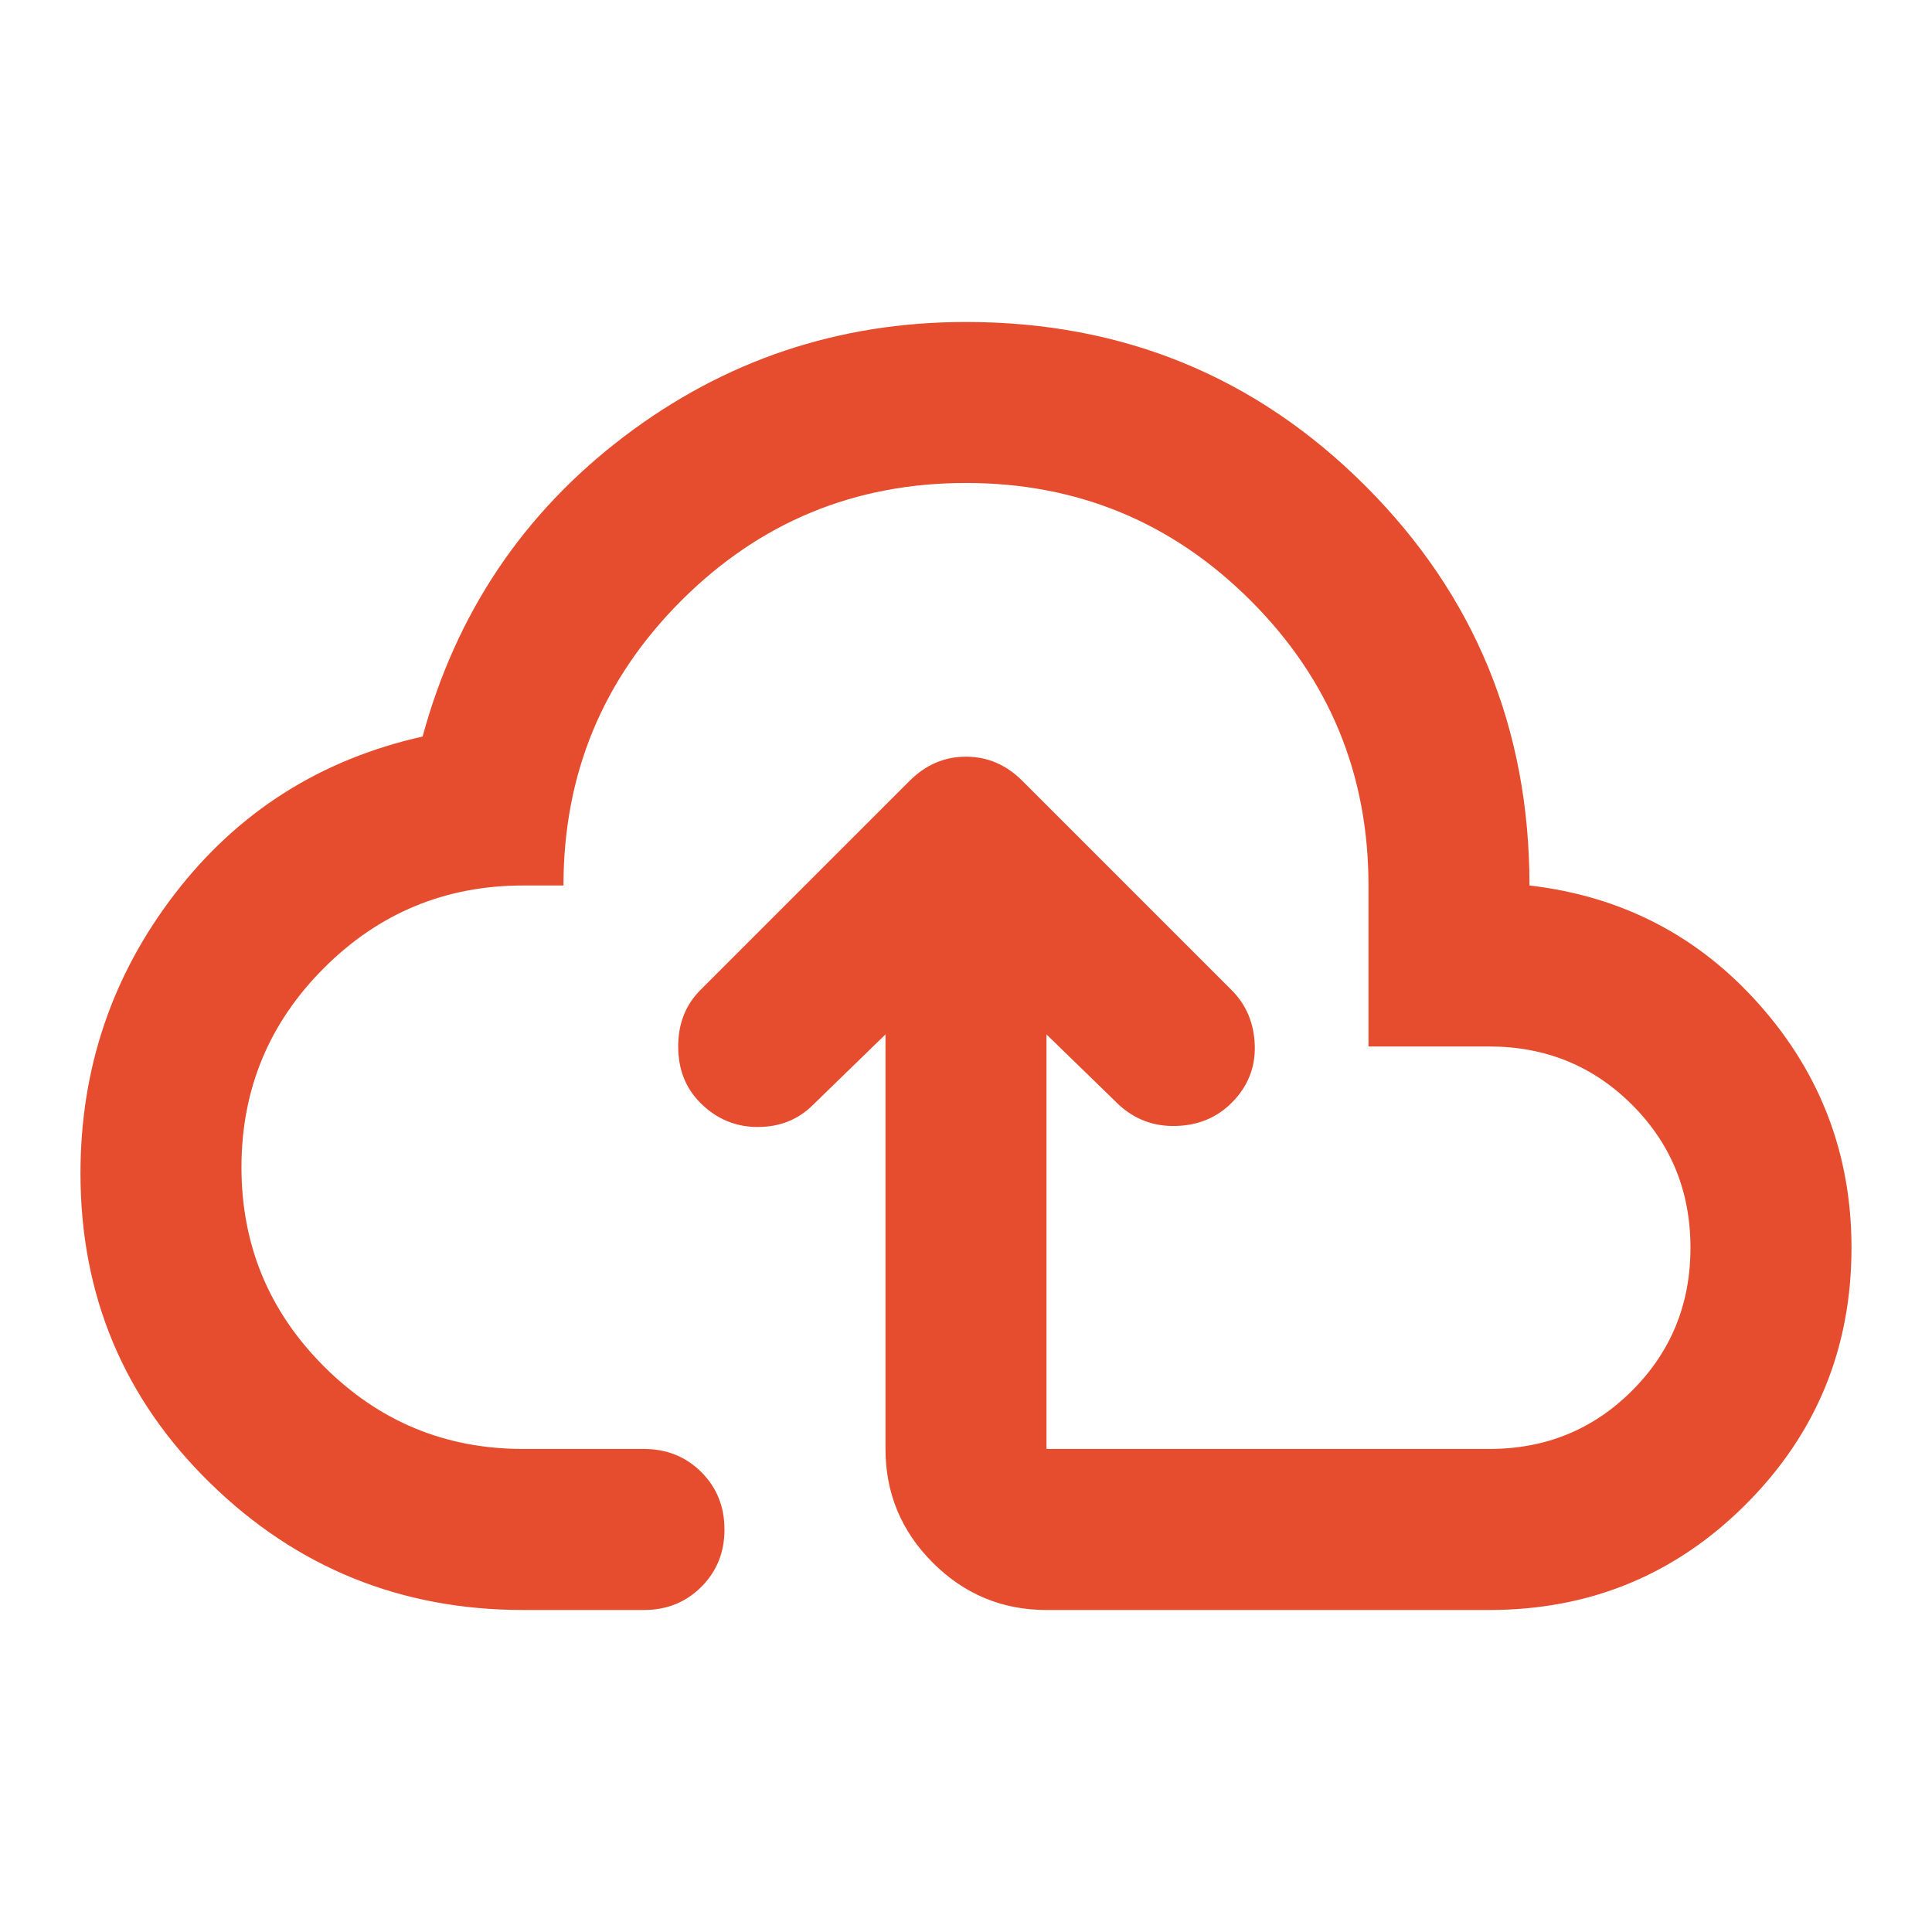
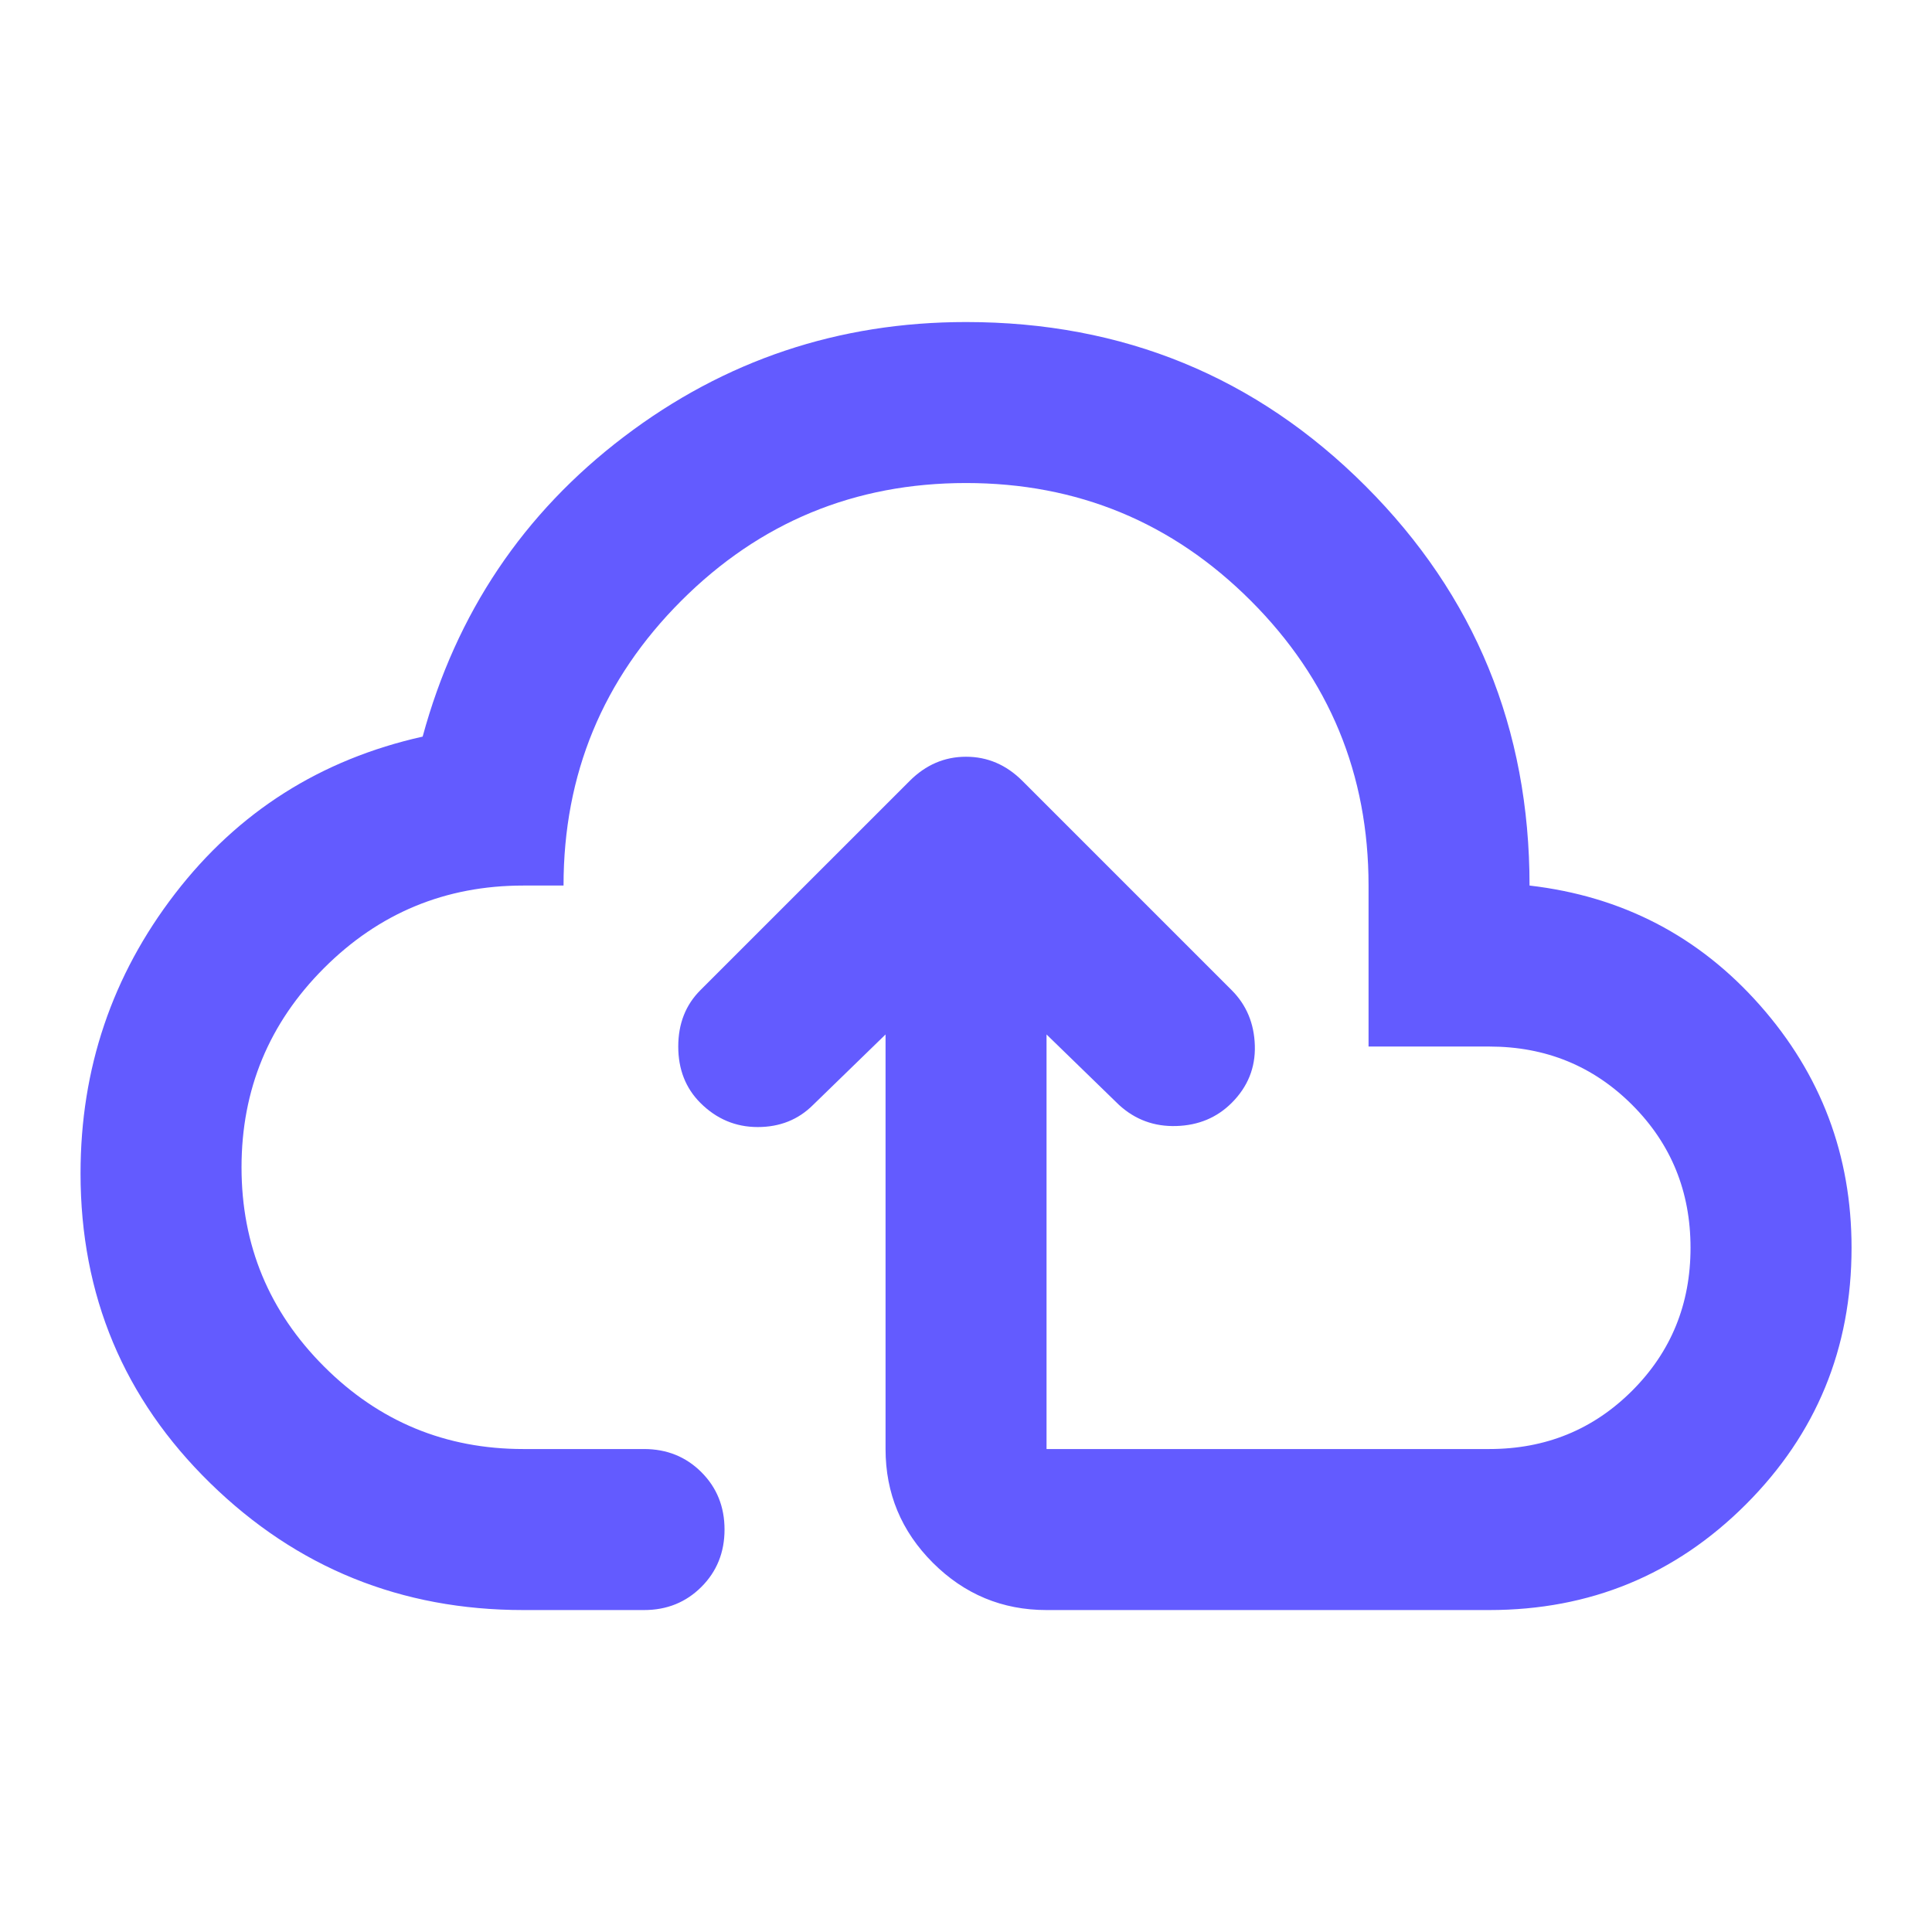
<svg xmlns="http://www.w3.org/2000/svg" width="64" height="64" viewBox="0 0 64 64" fill="none">
  <mask id="mask0_580_422" style="mask-type:alpha" maskUnits="userSpaceOnUse" x="0" y="0" width="64" height="64">
    <rect width="64" height="64" fill="#D9D9D9" />
  </mask>
  <g mask="url(#mask0_580_422)">
-     <path d="M29.333 34.266L26.933 36.599C26.444 37.088 25.833 37.333 25.099 37.333C24.366 37.333 23.733 37.066 23.199 36.533C22.71 36.044 22.466 35.422 22.466 34.666C22.466 33.91 22.71 33.288 23.199 32.799L30.133 25.866C30.666 25.333 31.288 25.066 31.999 25.066C32.711 25.066 33.333 25.333 33.866 25.866L40.799 32.799C41.288 33.288 41.544 33.899 41.566 34.633C41.588 35.366 41.333 35.999 40.799 36.533C40.31 37.022 39.699 37.277 38.966 37.299C38.233 37.322 37.599 37.088 37.066 36.599L34.666 34.266V47.999H49.333C51.199 47.999 52.777 47.355 54.066 46.066C55.355 44.777 55.999 43.199 55.999 41.333C55.999 39.466 55.355 37.888 54.066 36.599C52.777 35.31 51.199 34.666 49.333 34.666H45.333V29.333C45.333 25.644 44.033 22.499 41.433 19.899C38.833 17.299 35.688 15.999 31.999 15.999C28.311 15.999 25.166 17.299 22.566 19.899C19.966 22.499 18.666 25.644 18.666 29.333H17.333C14.755 29.333 12.555 30.244 10.733 32.066C8.91 33.888 7.999 36.088 7.999 38.666C7.999 41.244 8.91 43.444 10.733 45.266C12.555 47.088 14.755 47.999 17.333 47.999H21.333C22.088 47.999 22.722 48.255 23.233 48.766C23.744 49.277 23.999 49.91 23.999 50.666C23.999 51.422 23.744 52.055 23.233 52.566C22.722 53.077 22.088 53.333 21.333 53.333H17.333C13.288 53.333 9.833 51.933 6.966 49.133C4.099 46.333 2.666 42.91 2.666 38.866C2.666 35.399 3.71 32.31 5.799 29.599C7.888 26.888 10.622 25.155 13.999 24.399C15.111 20.311 17.333 16.999 20.666 14.466C23.999 11.933 27.777 10.666 31.999 10.666C37.199 10.666 41.611 12.477 45.233 16.099C48.855 19.722 50.666 24.133 50.666 29.333C53.733 29.688 56.277 31.011 58.299 33.299C60.322 35.588 61.333 38.266 61.333 41.333C61.333 44.666 60.166 47.499 57.833 49.833C55.499 52.166 52.666 53.333 49.333 53.333H34.666C33.199 53.333 31.944 52.81 30.899 51.766C29.855 50.722 29.333 49.466 29.333 47.999V34.266Z" fill="#E54D2E" />
+     <path d="M29.335 34.268L26.935 36.601C26.446 37.09 25.835 37.335 25.101 37.335C24.368 37.335 23.735 37.068 23.201 36.535C22.712 36.046 22.468 35.423 22.468 34.668C22.468 33.912 22.712 33.29 23.201 32.801L30.135 25.868C30.668 25.335 31.29 25.068 32.001 25.068C32.712 25.068 33.335 25.335 33.868 25.868L40.801 32.801C41.29 33.29 41.546 33.901 41.568 34.635C41.59 35.368 41.335 36.001 40.801 36.535C40.312 37.023 39.701 37.279 38.968 37.301C38.235 37.324 37.601 37.09 37.068 36.601L34.668 34.268V48.001H49.335C51.201 48.001 52.779 47.357 54.068 46.068C55.357 44.779 56.001 43.201 56.001 41.335C56.001 39.468 55.357 37.89 54.068 36.601C52.779 35.312 51.201 34.668 49.335 34.668H45.335V29.335C45.335 25.646 44.035 22.501 41.435 19.901C38.835 17.301 35.69 16.001 32.001 16.001C28.312 16.001 25.168 17.301 22.568 19.901C19.968 22.501 18.668 25.646 18.668 29.335H17.335C14.757 29.335 12.557 30.246 10.735 32.068C8.912 33.89 8.001 36.09 8.001 38.668C8.001 41.246 8.912 43.446 10.735 45.268C12.557 47.09 14.757 48.001 17.335 48.001H21.335C22.09 48.001 22.724 48.257 23.235 48.768C23.746 49.279 24.001 49.912 24.001 50.668C24.001 51.423 23.746 52.057 23.235 52.568C22.724 53.079 22.09 53.335 21.335 53.335H17.335C13.29 53.335 9.835 51.935 6.968 49.135C4.101 46.335 2.668 42.912 2.668 38.868C2.668 35.401 3.712 32.312 5.801 29.601C7.89 26.89 10.623 25.157 14.001 24.401C15.112 20.312 17.335 17.001 20.668 14.468C24.001 11.935 27.779 10.668 32.001 10.668C37.201 10.668 41.612 12.479 45.235 16.101C48.857 19.724 50.668 24.135 50.668 29.335C53.735 29.69 56.279 31.012 58.301 33.301C60.324 35.59 61.335 38.268 61.335 41.335C61.335 44.668 60.168 47.501 57.835 49.835C55.501 52.168 52.668 53.335 49.335 53.335H34.668C33.201 53.335 31.946 52.812 30.901 51.768C29.857 50.724 29.335 49.468 29.335 48.001V34.268Z" fill="#635BFF" />
  </g>
</svg>
